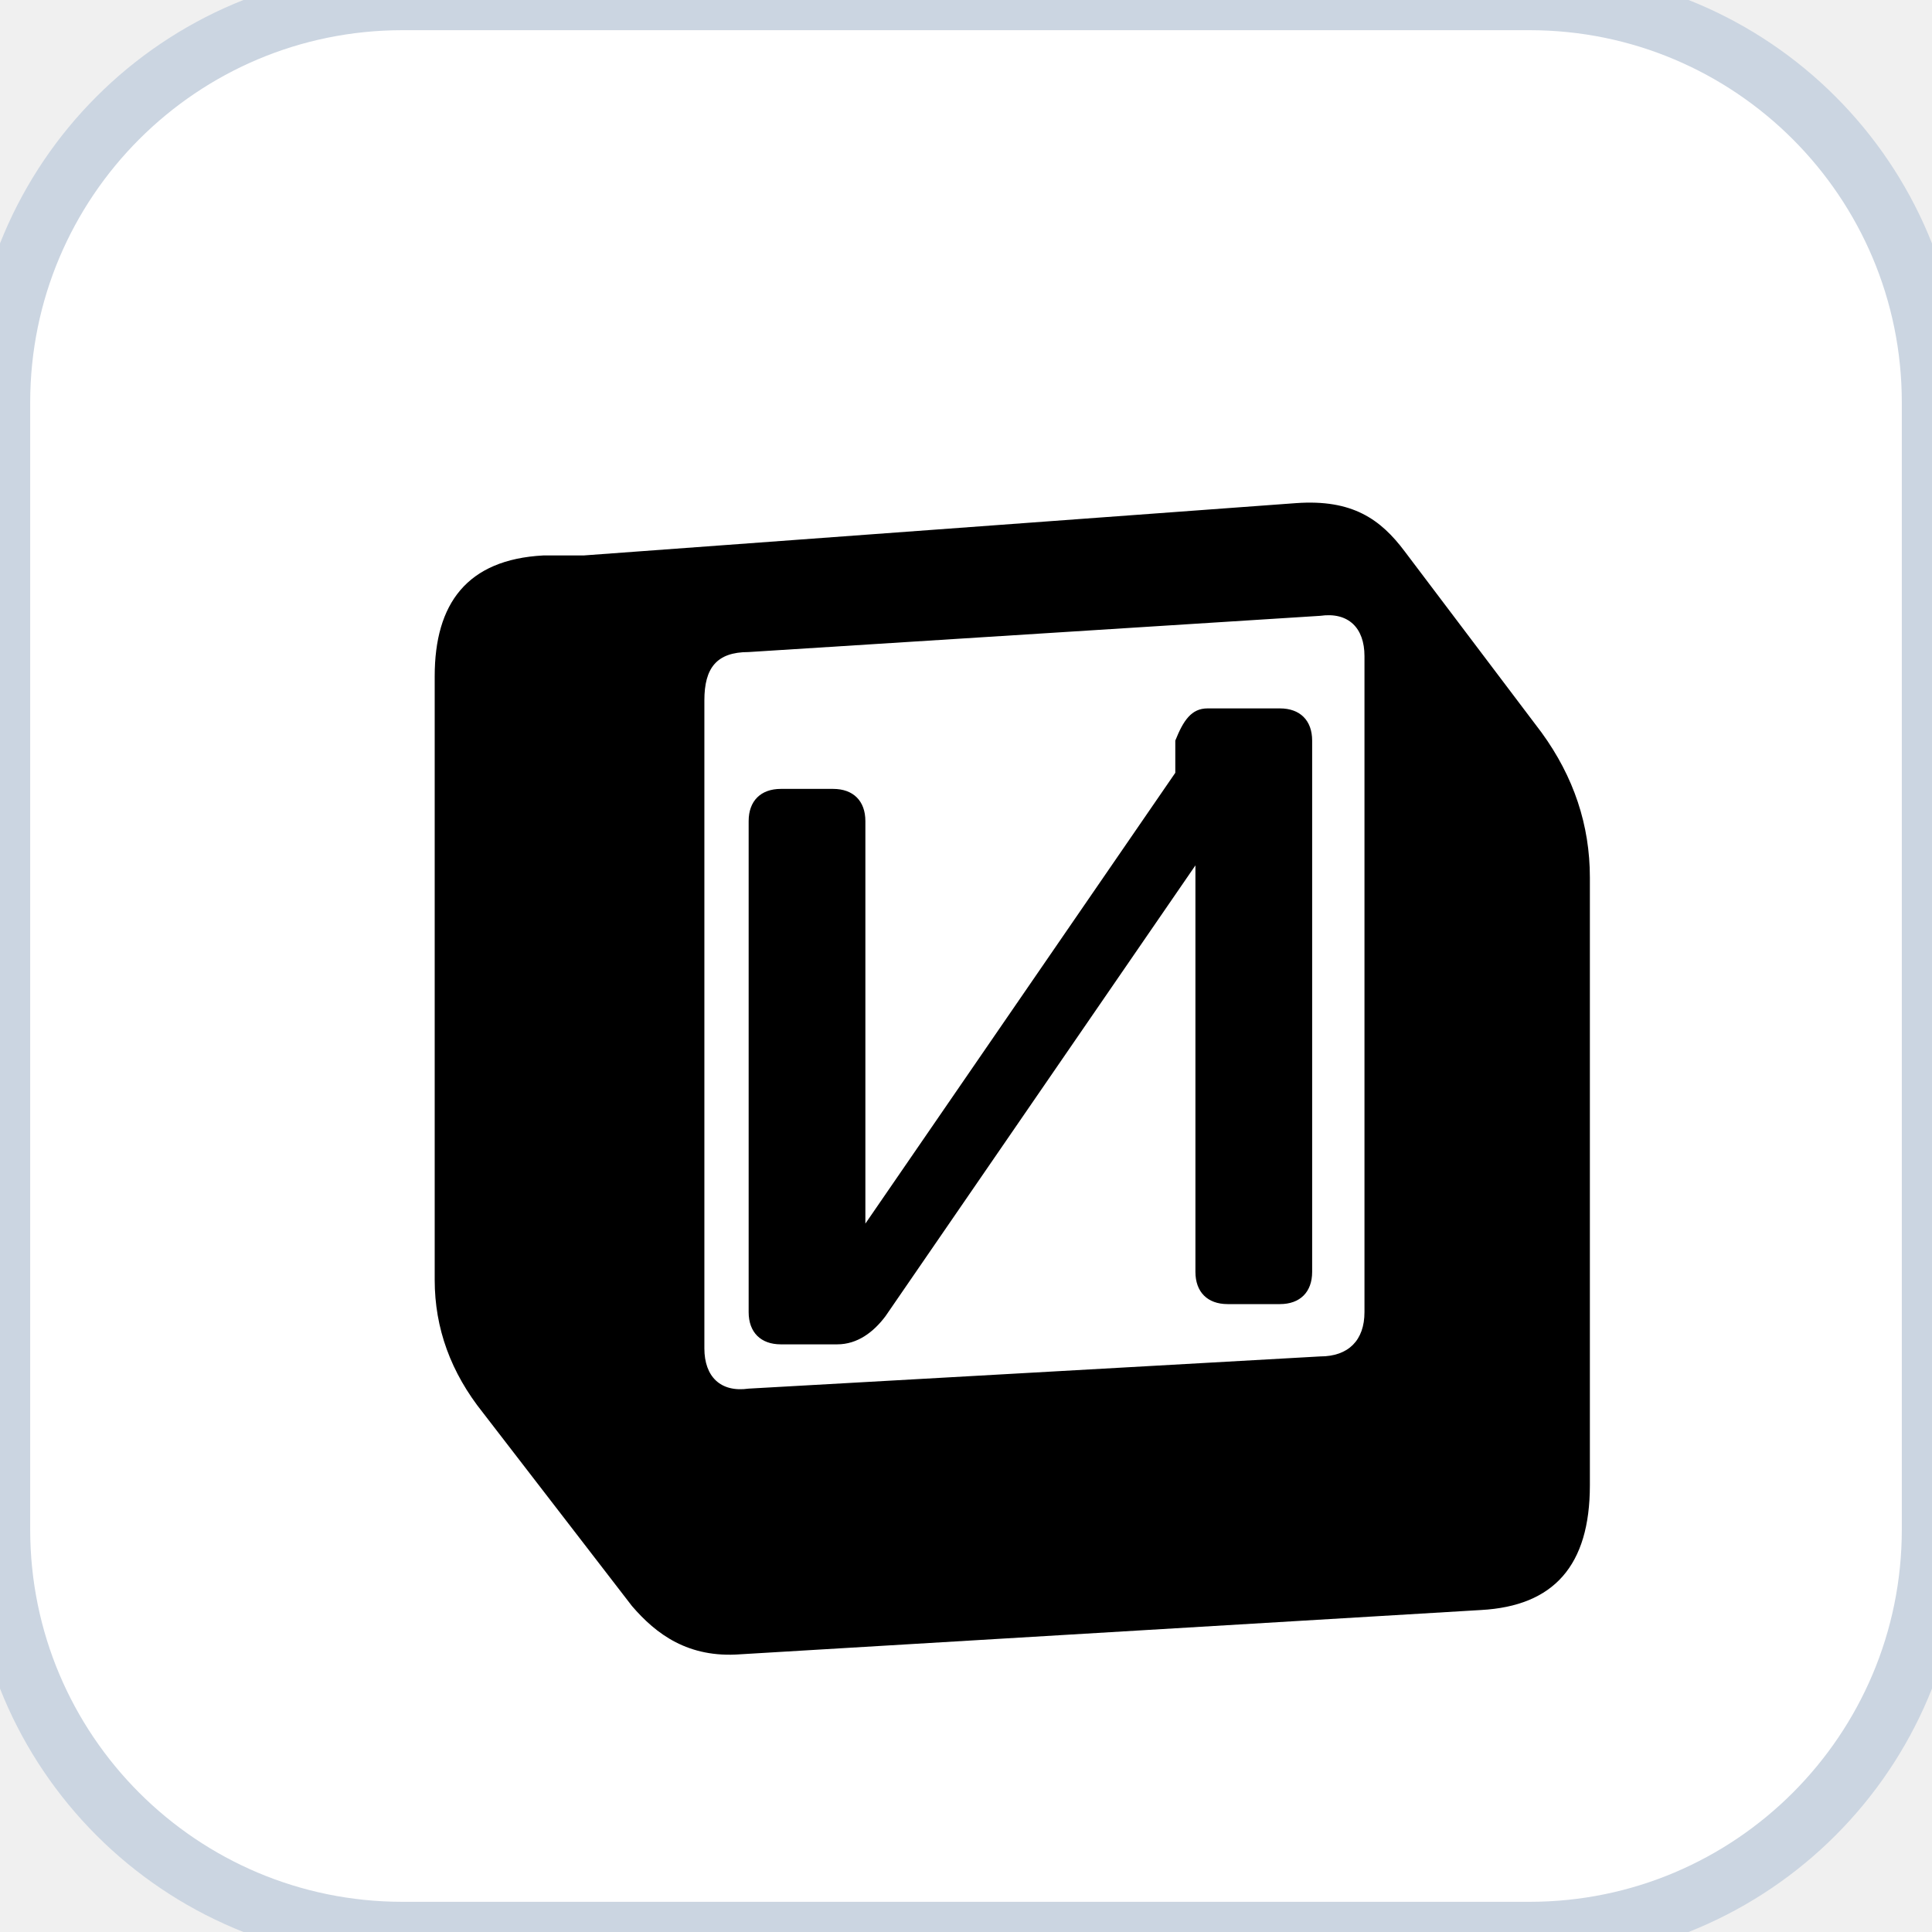
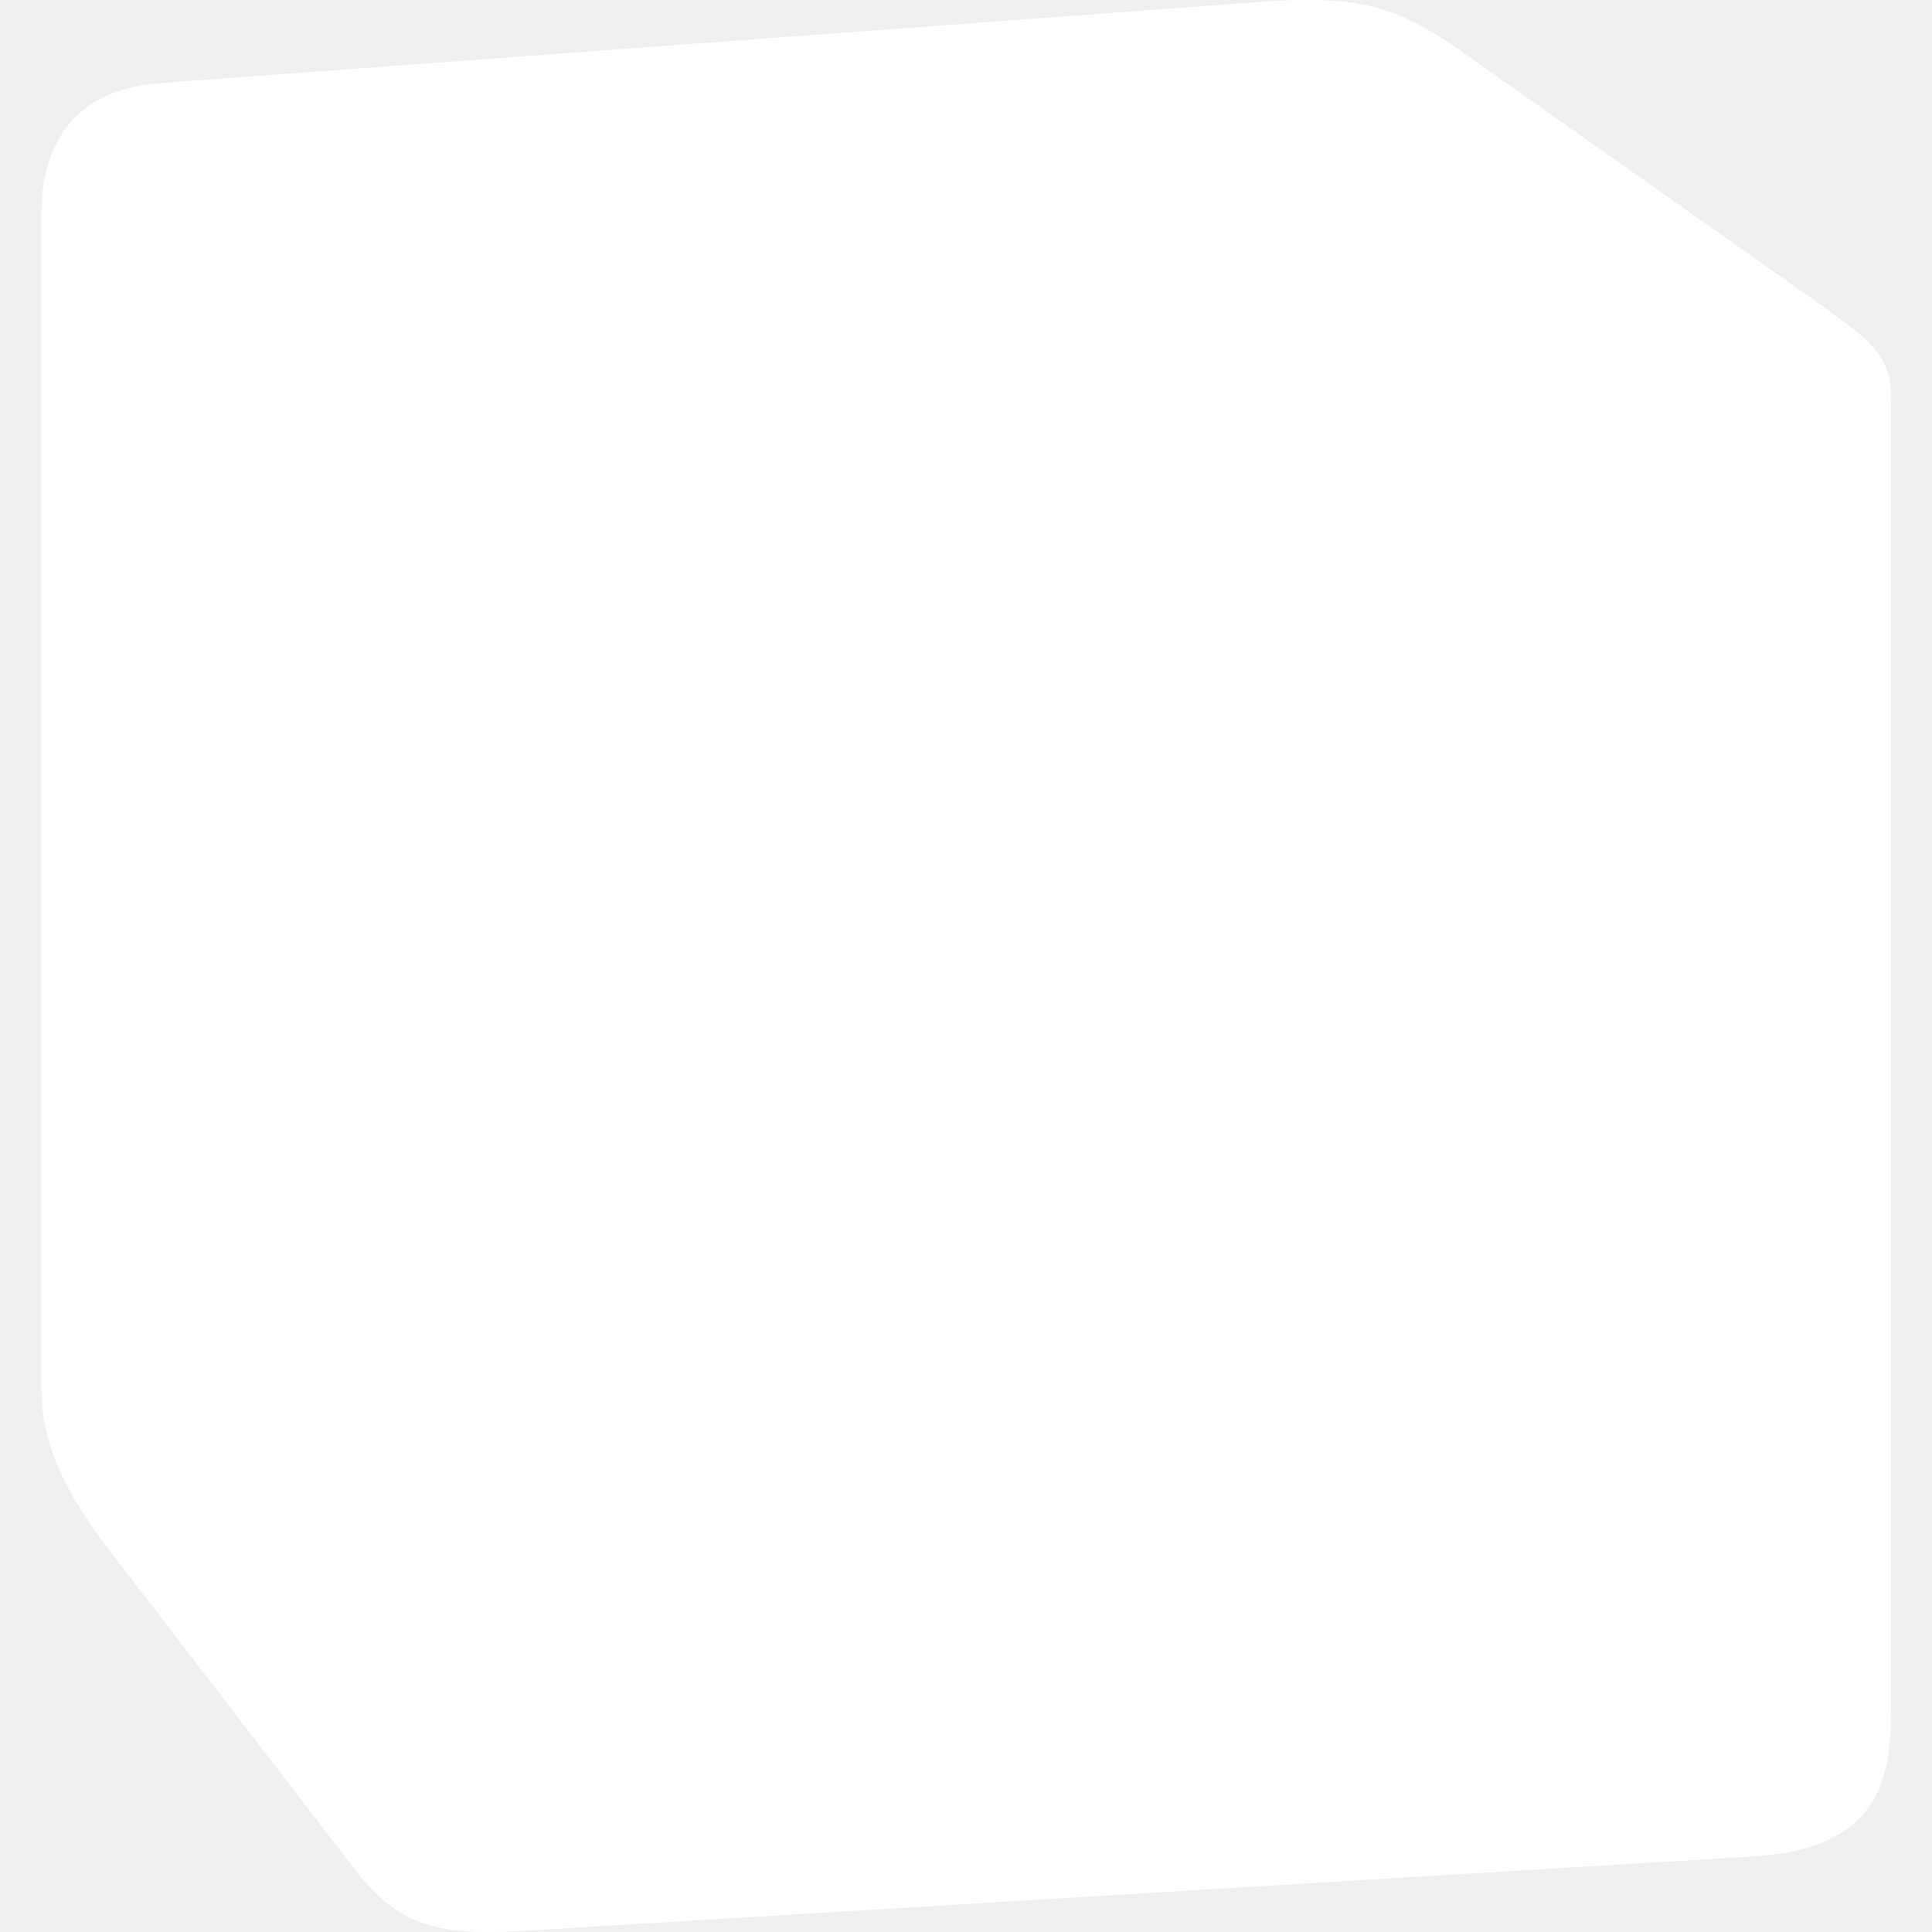
- <svg xmlns="http://www.w3.org/2000/svg" viewBox="0 0 48 48" width="48" height="48">
-   <rect width="48" height="48" rx="10" fill="#FFFFFF" stroke="#CBD5E1" stroke-width="1.5" />
-   <path fill="#000000" d="M14.5 13.8l17.7-1.3c1.4-.1 2.1.4 2.7 1.2l3.4 4.5c.8 1.1 1.2 2.3 1.2 3.6v15.1c0 2-.9 3-2.7 3.1l-18.4 1.1c-1.3.1-2.1-.5-2.7-1.2l-3.7-4.8c-.8-1-1.2-2.1-1.2-3.3V16.8c0-1.8.8-2.9 2.7-3zm3 3.6v16.1c0 .7.4 1.1 1.1 1l14.2-.8c.7 0 1.1-.4 1.1-1.1V16.3c0-.7-.4-1.1-1.1-1l-14.2.9c-.8 0-1.1.4-1.1 1.2zm11.7 1.8l-7.7 11.2v-10c0-.5-.3-.8-.8-.8h-1.3c-.5 0-.8.3-.8.8v12.2c0 .5.3.8.8.8h1.4c.5 0 .9-.3 1.2-.7l7.7-11.2v10.1c0 .5.3.8.8.8h1.3c.5 0 .8-.3.8-.8V18.4c0-.5-.3-.8-.8-.8h-1.8c-.4 0-.6.3-.8.8z" />
+ <svg xmlns="http://www.w3.org/2000/svg" fill="#ffffff" xml:space="preserve" viewBox="0 0 512 512">
+   <path d="M41.8 22.1 325.1 1.2c34.8-3 43.7-1 65.6 14.9l90.4 63.7c14.9 11 19.9 13.9 19.9 25.9v349.4c0 21.9-8 34.9-35.8 36.8l-329 19.9c-20.9 1-30.8-2-41.8-15.9l-66.6-86.6C15.9 393.4 11 381.4 11 367.5V56.9c0-17.9 7.9-32.8 30.8-34.8" style="fill:#fff" />
+   <path d="M325.1 1.2 41.8 22.1C18.9 24.1 11 39 11 56.9v310.6c0 13.9 5 25.9 16.9 41.8l66.6 86.6c10.9 13.9 20.9 16.9 41.8 15.9l329-19.9c27.8-2 35.8-14.9 35.8-36.8V105.7c0-11.3-4.5-14.6-17.6-24.2l-92.7-65.4C368.8.2 359.9-1.8 325.1 1.2M143.7 100c-26.9 1.8-33 2.2-48.2-10.2L56.7 58.9c-3.9-4-2-9 8-10L337 29.1c22.9-2 34.8 6 43.7 12.9l46.7 33.8c2 1 7 7 1 7L147.2 99.7zm-31.3 352.1V155.5c0-13 4-18.9 15.9-19.9l323-18.9c11-1 15.9 6 15.9 18.9v294.6c0 13-2 23.9-19.9 24.9L138.2 473c-17.9 1-25.8-5-25.8-20.9m305.1-280.7c2 9 0 17.9-9 18.9l-14.9 3v219c-12.9 7-24.8 10.9-34.8 10.9-15.9 0-19.9-5-31.8-19.9L229.6 250v148.3l30.8 7s0 17.9-24.9 17.9l-68.6 4c-2-4 0-13.9 6.9-15.9l17.9-5V210.2l-24.8-2c-2-9 3-21.9 16.9-22.9l73.6-5 101.4 155.3V198.3l-25.8-3c-2-11 6-18.9 15.9-19.9z" style="fill-rule:evenodd;clip-rule:evenodd" />
</svg>
